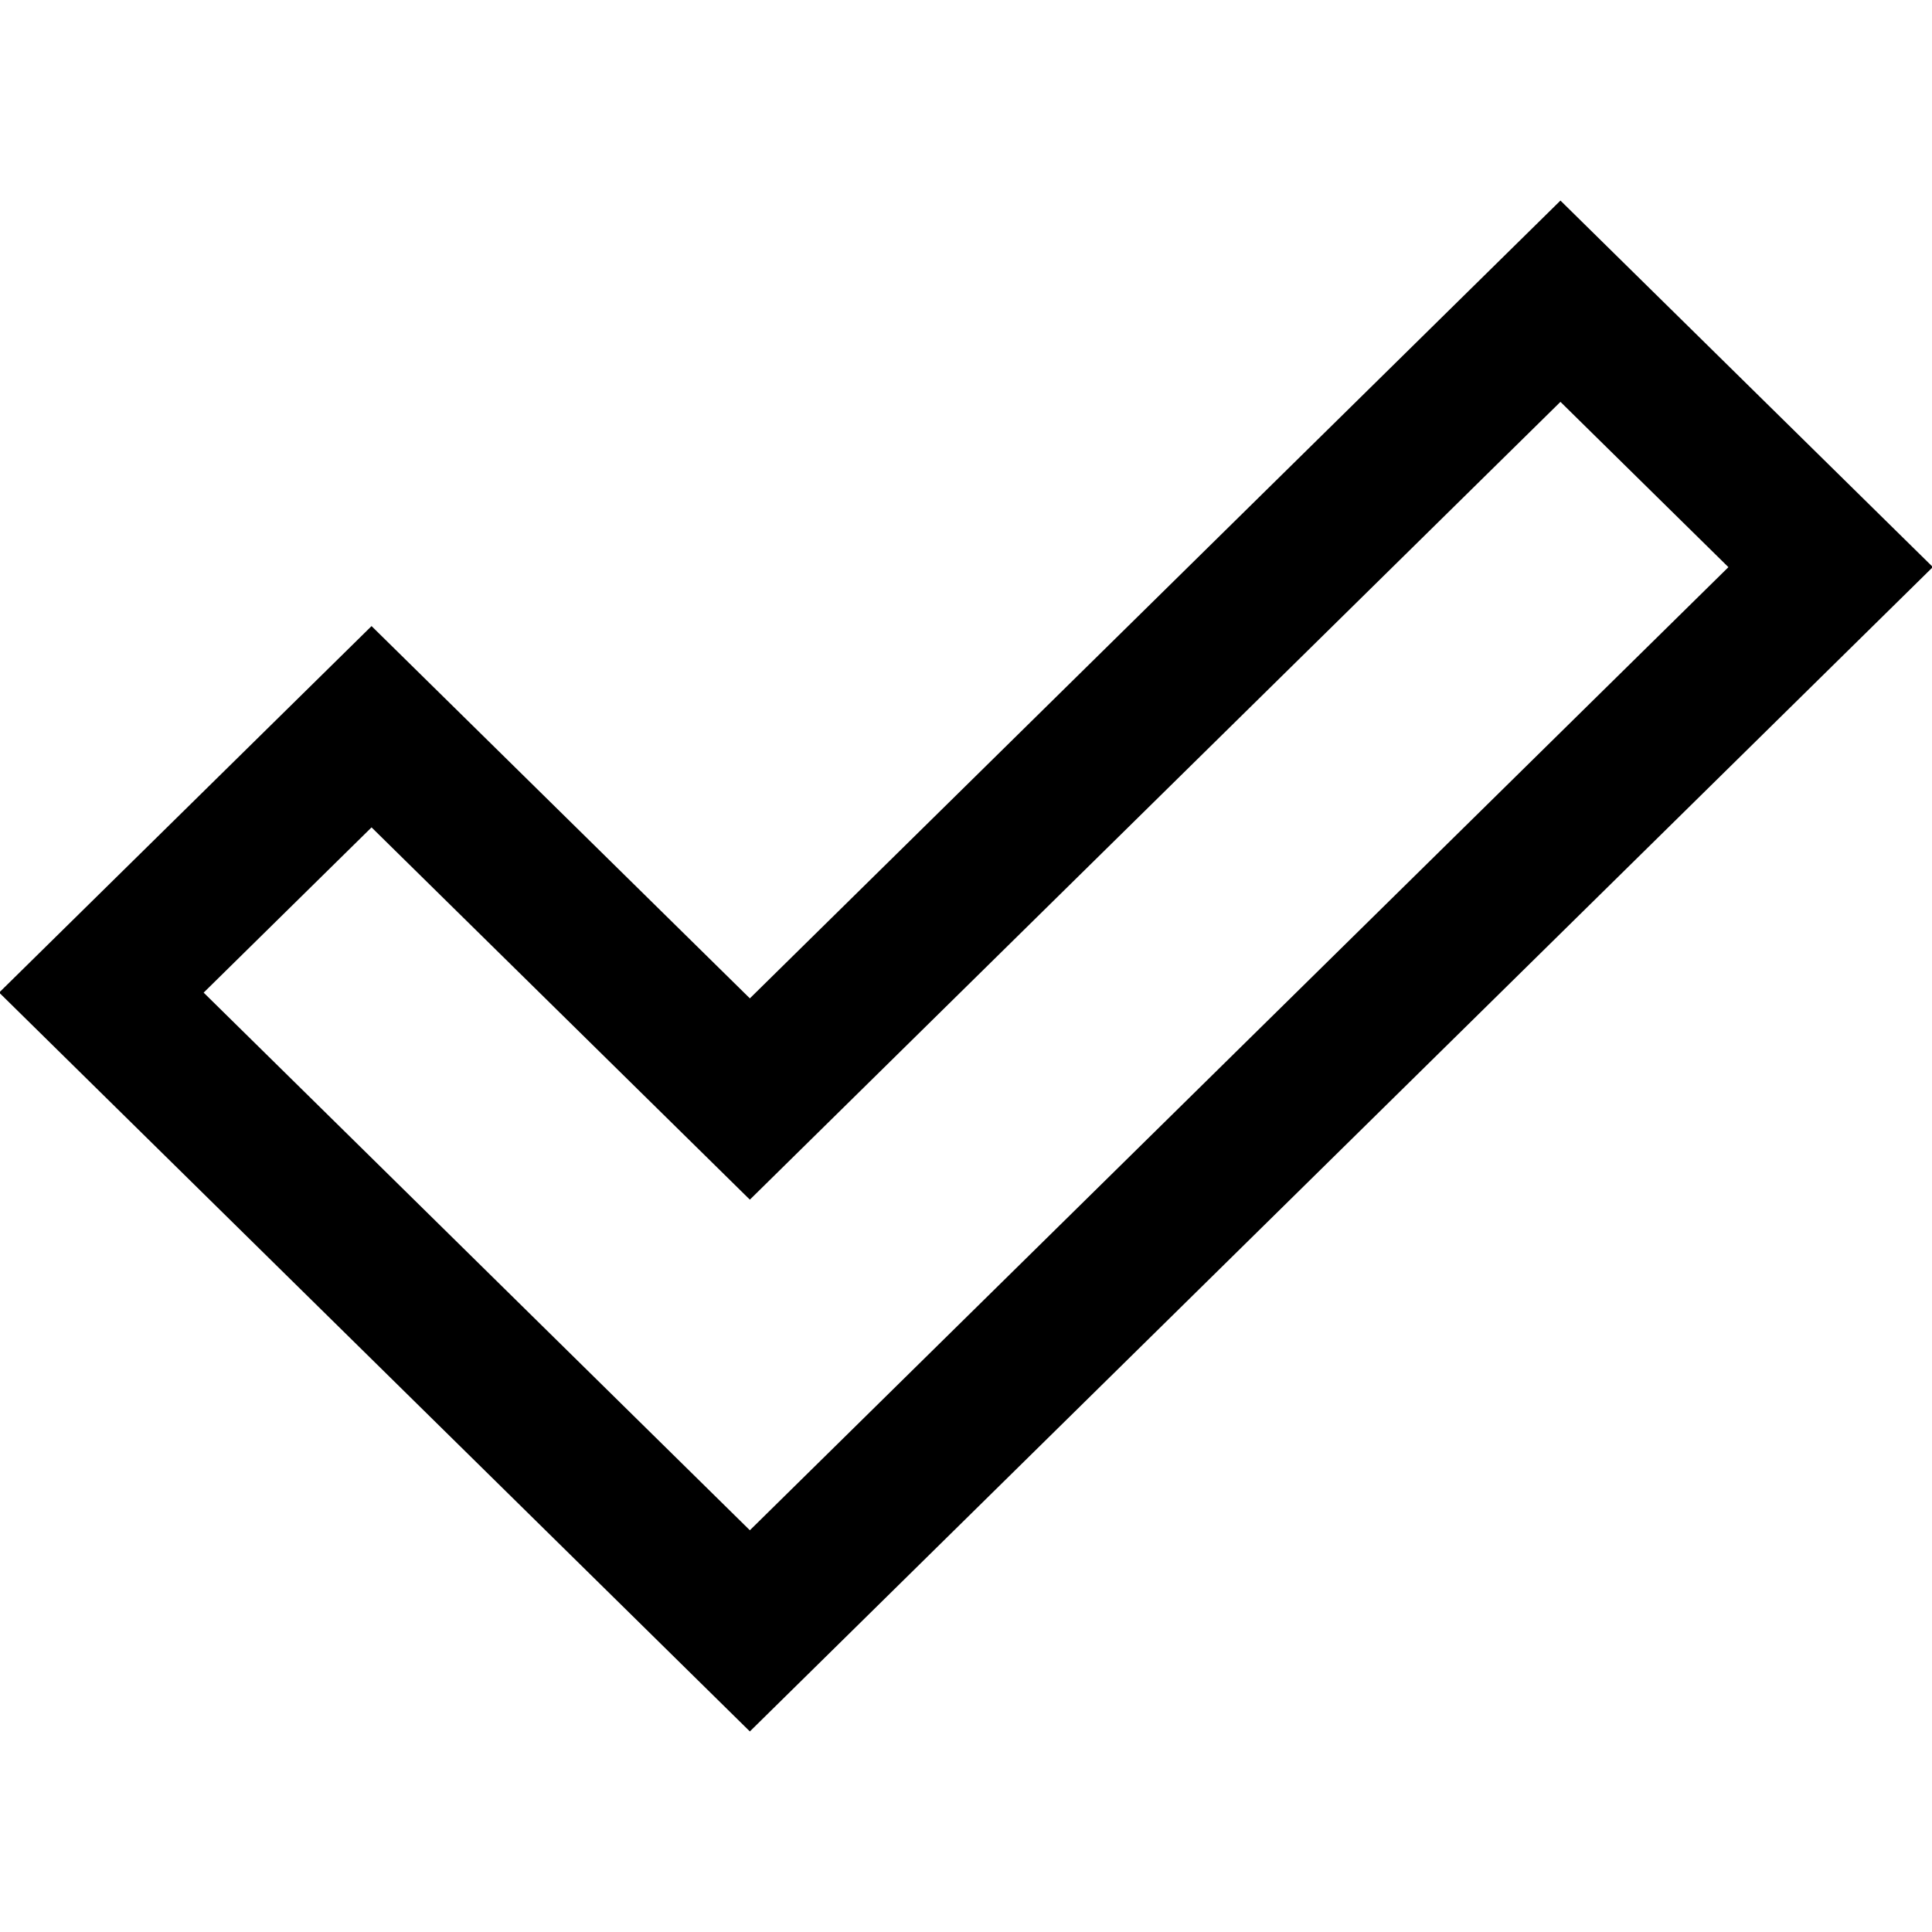
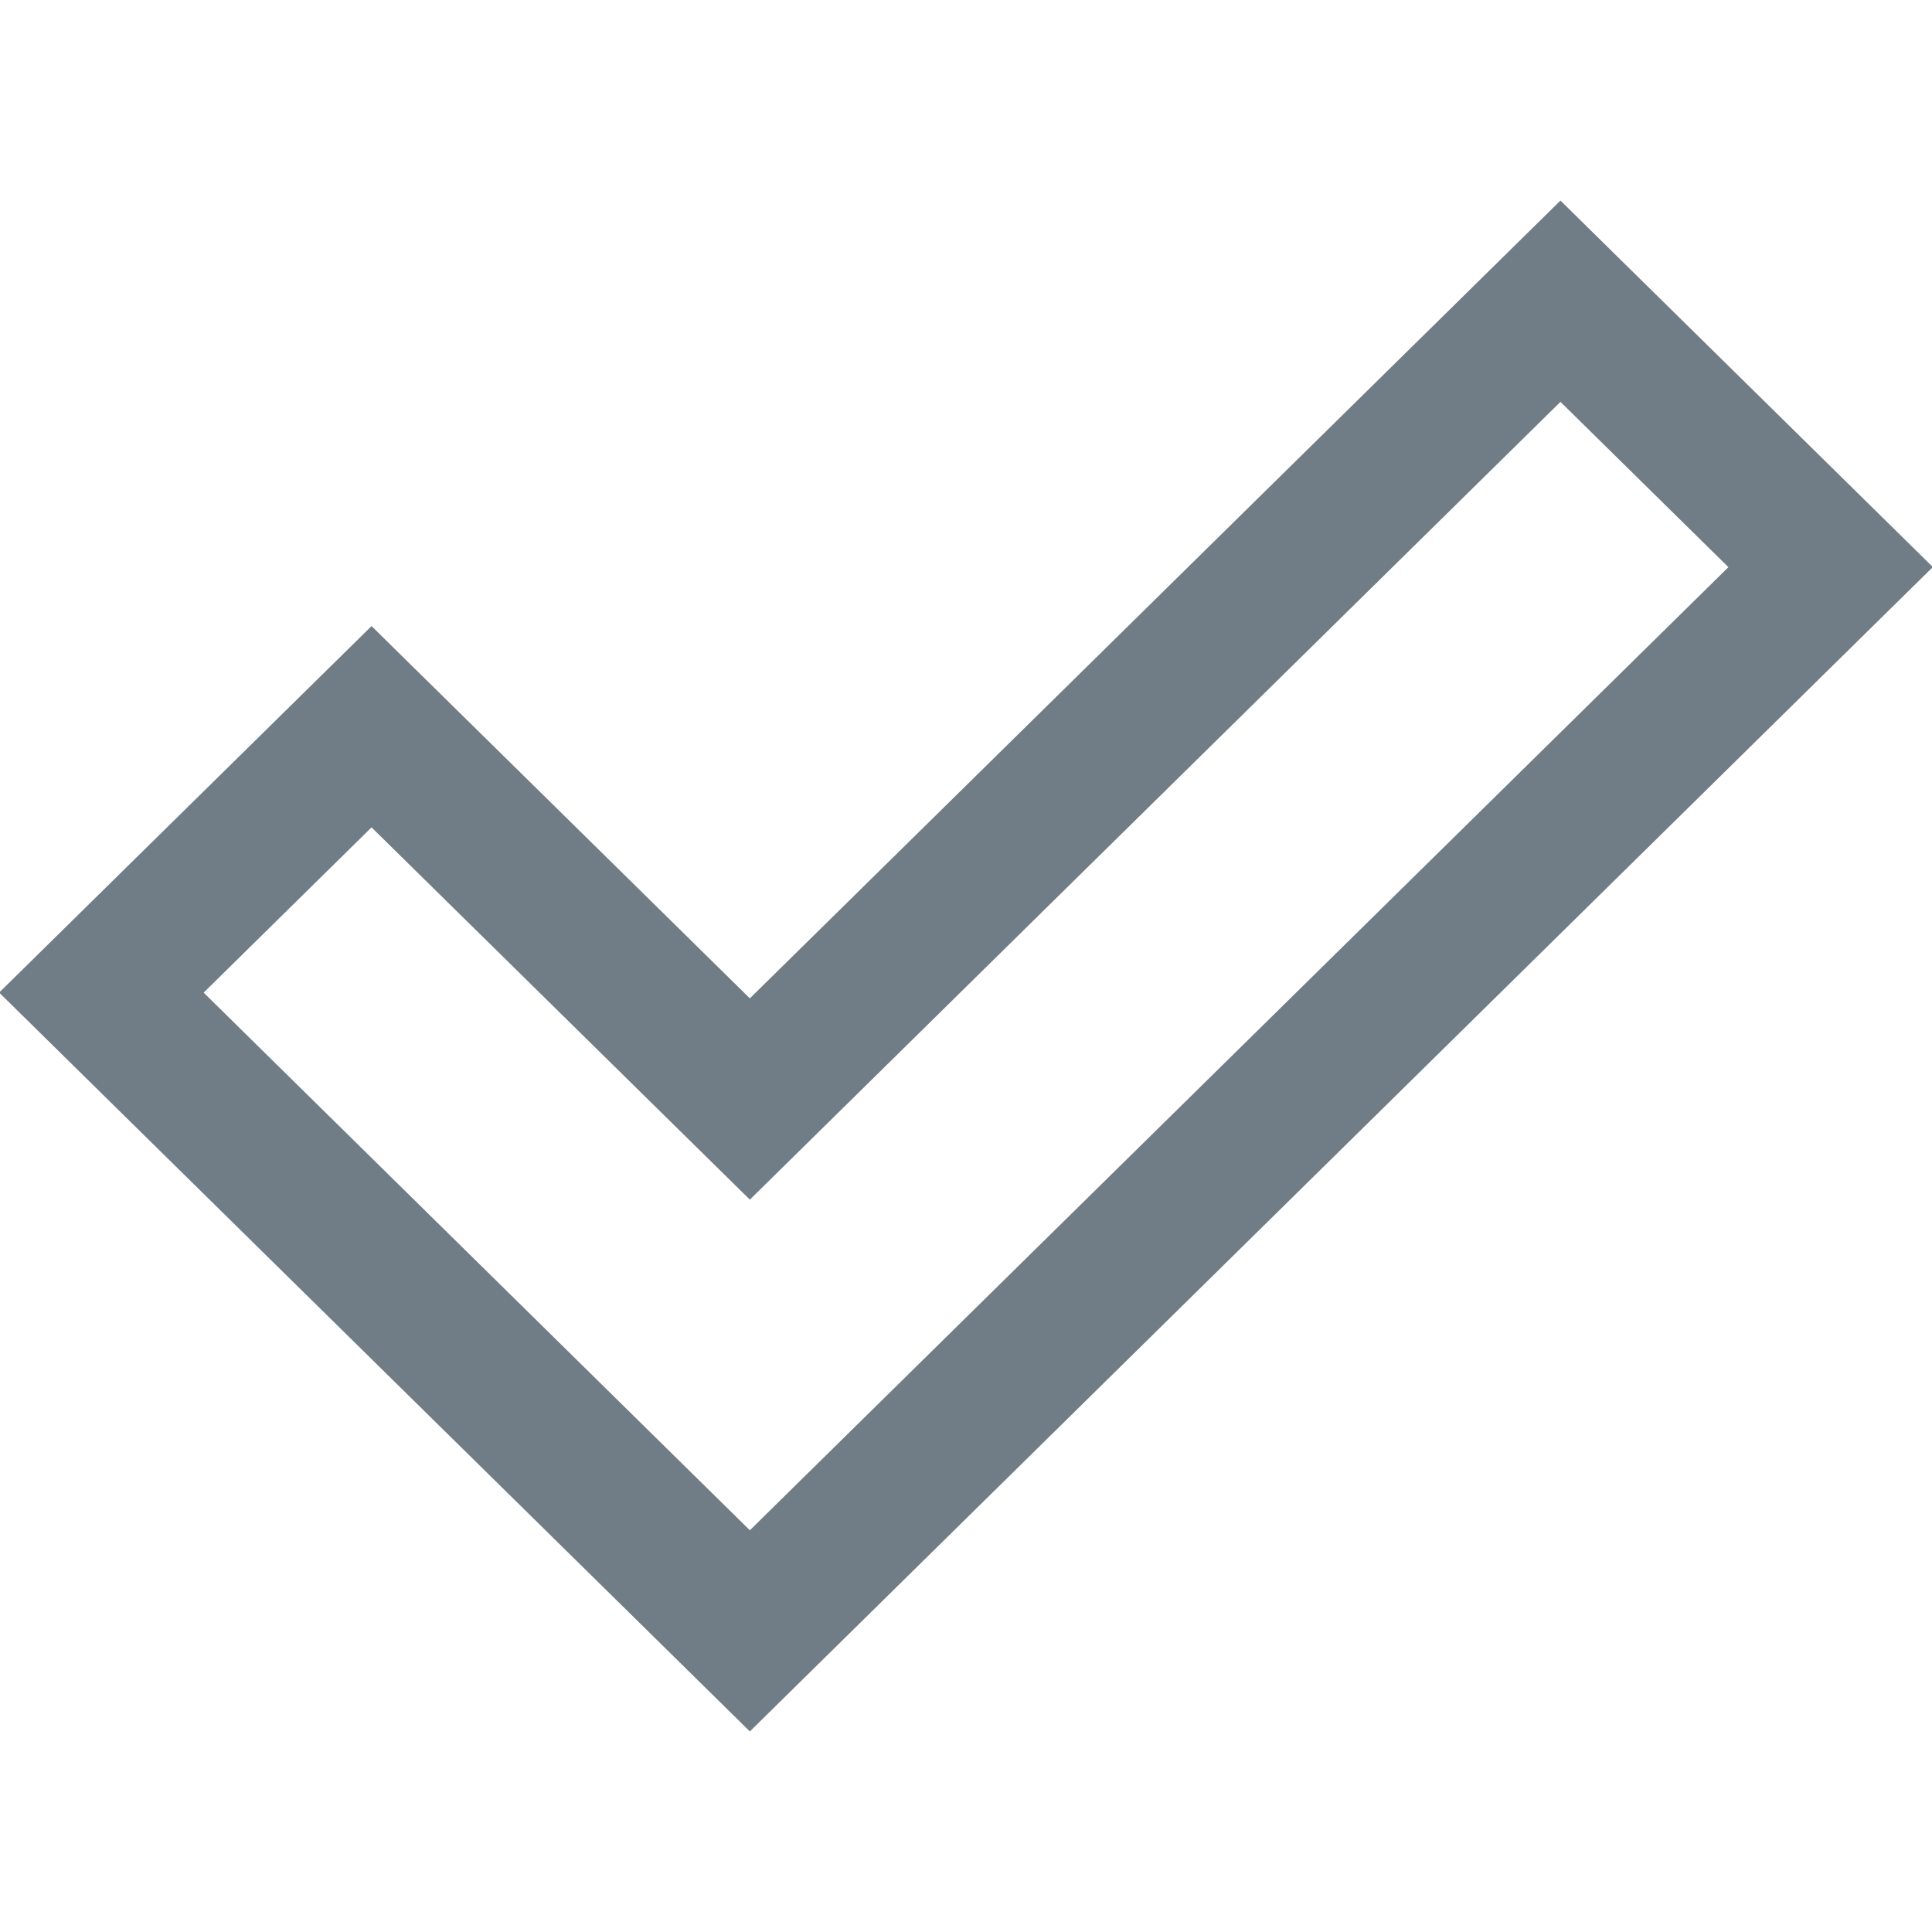
<svg xmlns="http://www.w3.org/2000/svg" version="1.1" width="16" height="16" viewBox="0 0 16 16">
-   <path fill="#000000" d="M6.21 14.339l-6.217-6.119 3.084-3.035 3.133 3.083 6.713-6.607 3.084 3.035-9.797 9.643zM1.686 8.22l4.524 4.453 8.104-7.976-1.391-1.369-6.713 6.607-3.133-3.083-1.391 1.369z" />
+   <path fill="#717D86" d="M6.21 14.339l-6.217-6.119 3.084-3.035 3.133 3.083 6.713-6.607 3.084 3.035-9.797 9.643zM1.686 8.22l4.524 4.453 8.104-7.976-1.391-1.369-6.713 6.607-3.133-3.083-1.391 1.369z" />
</svg>
